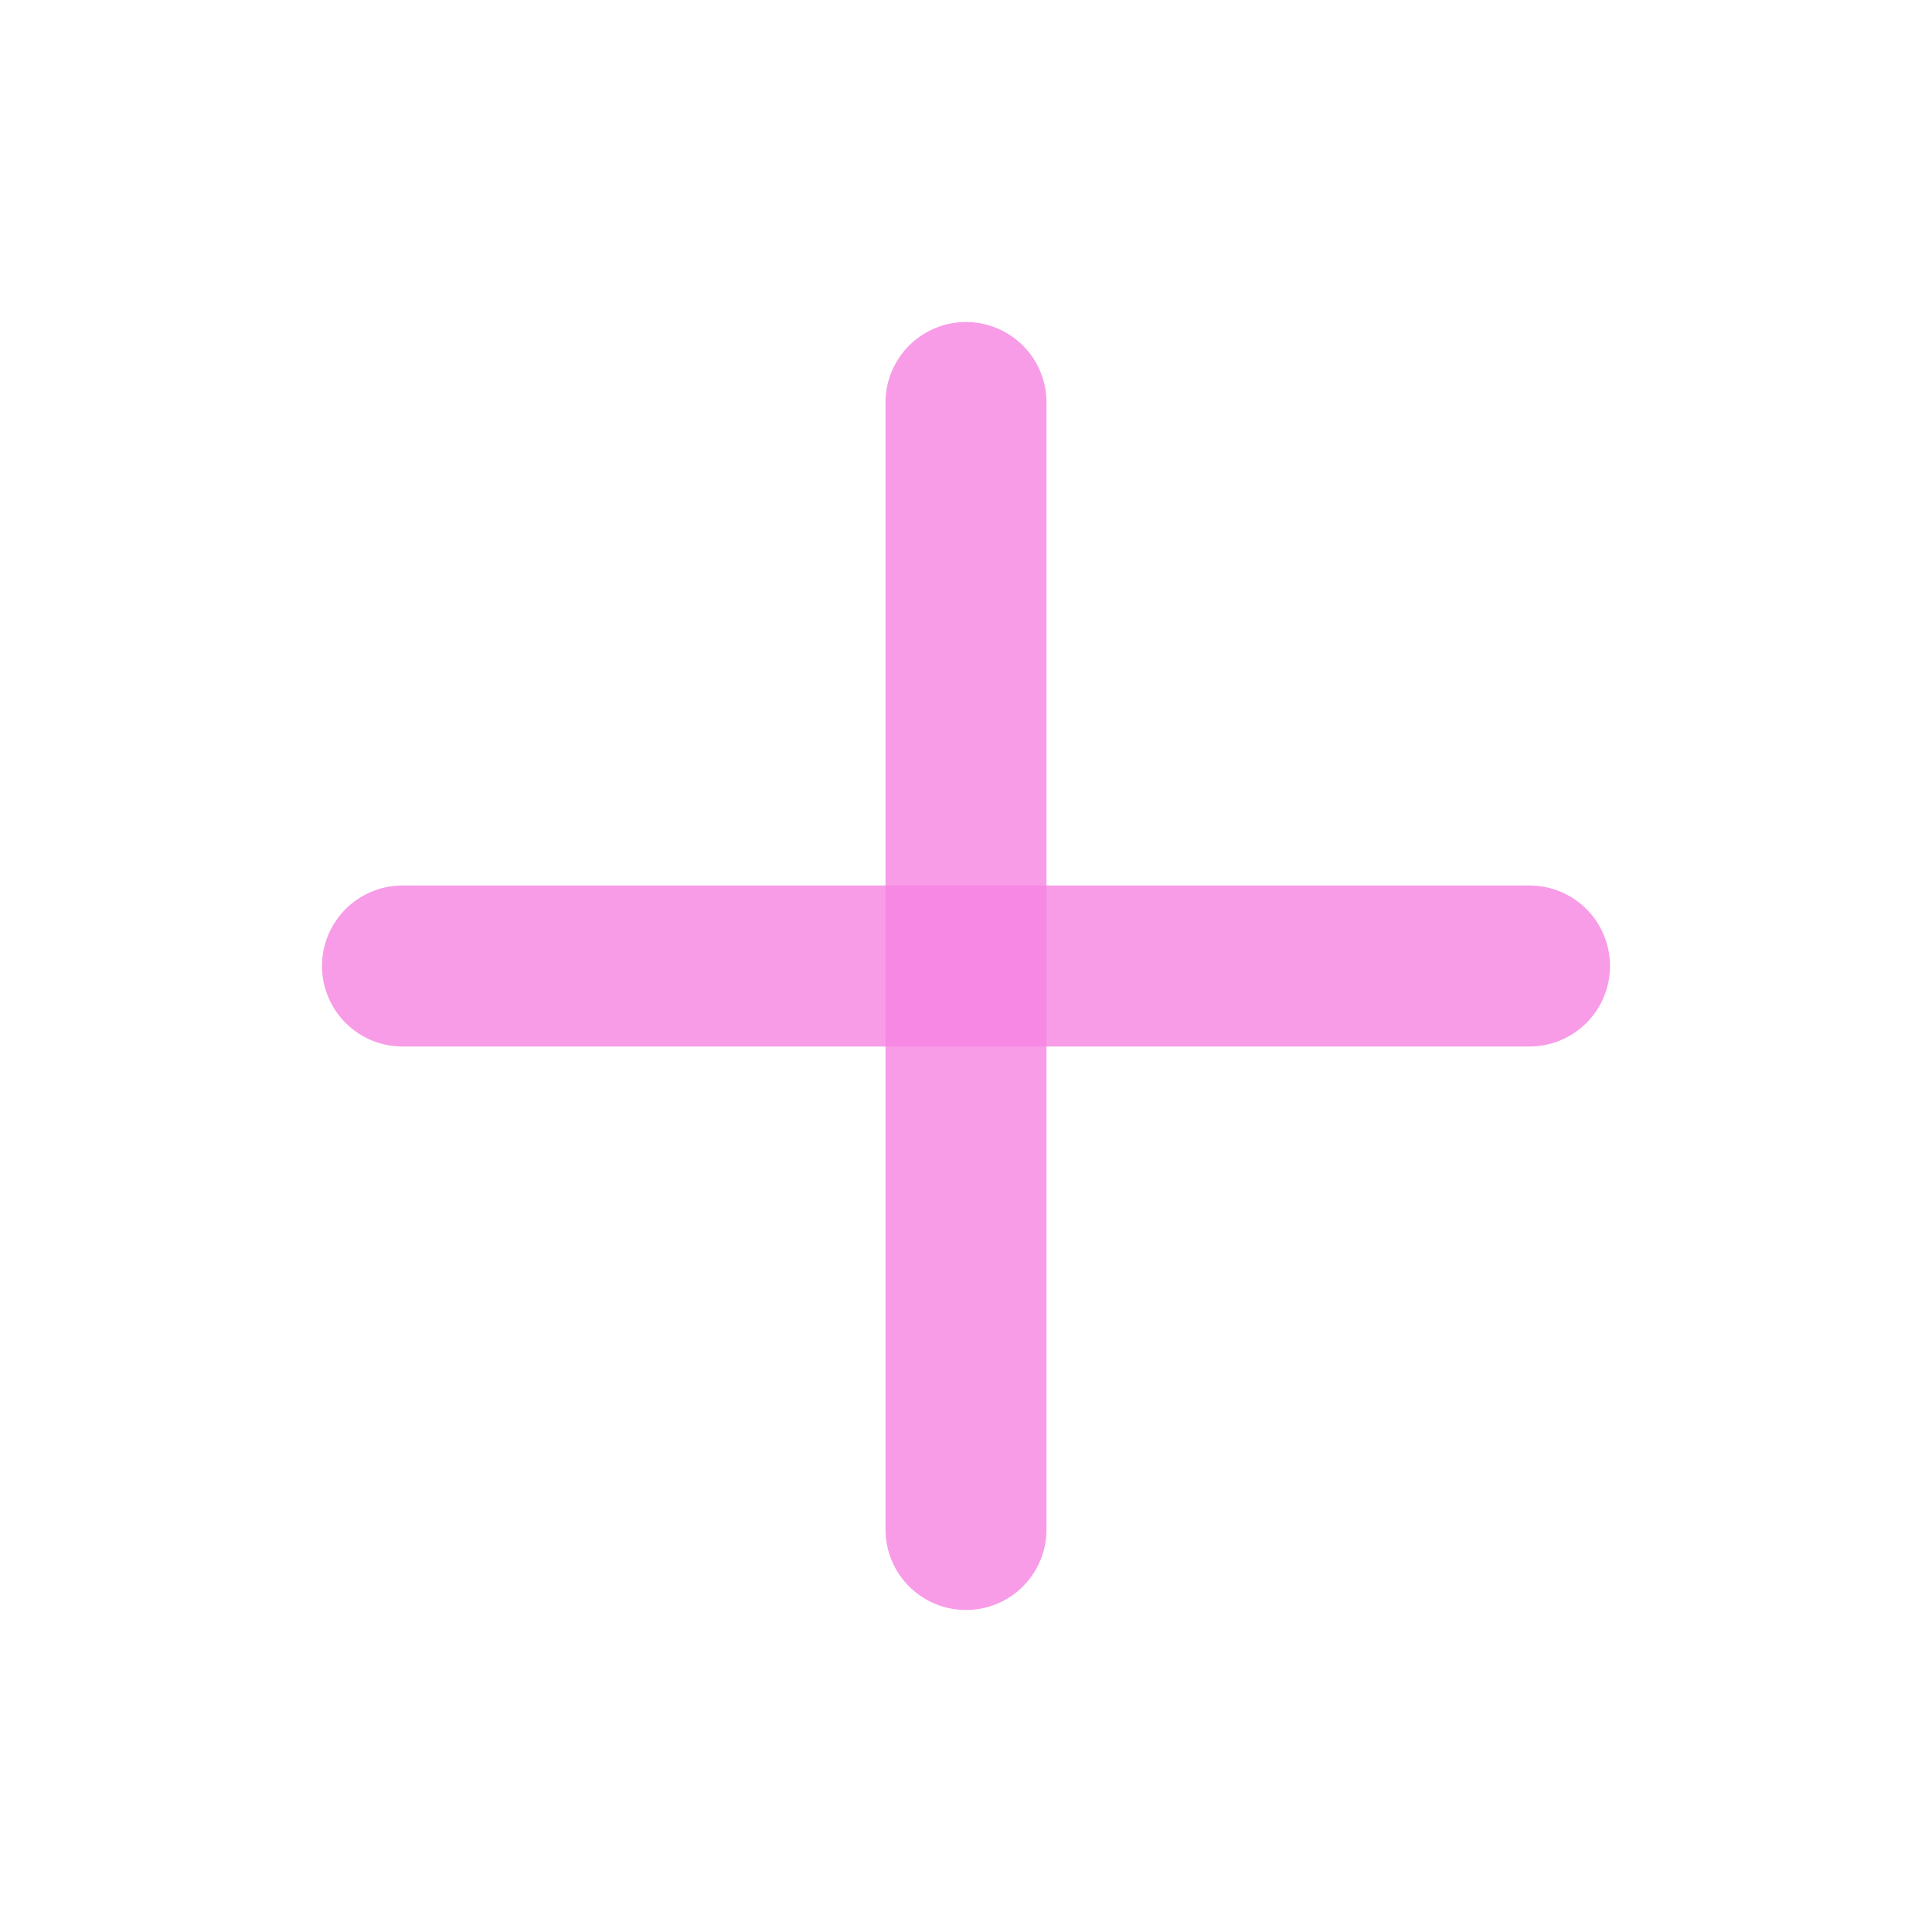
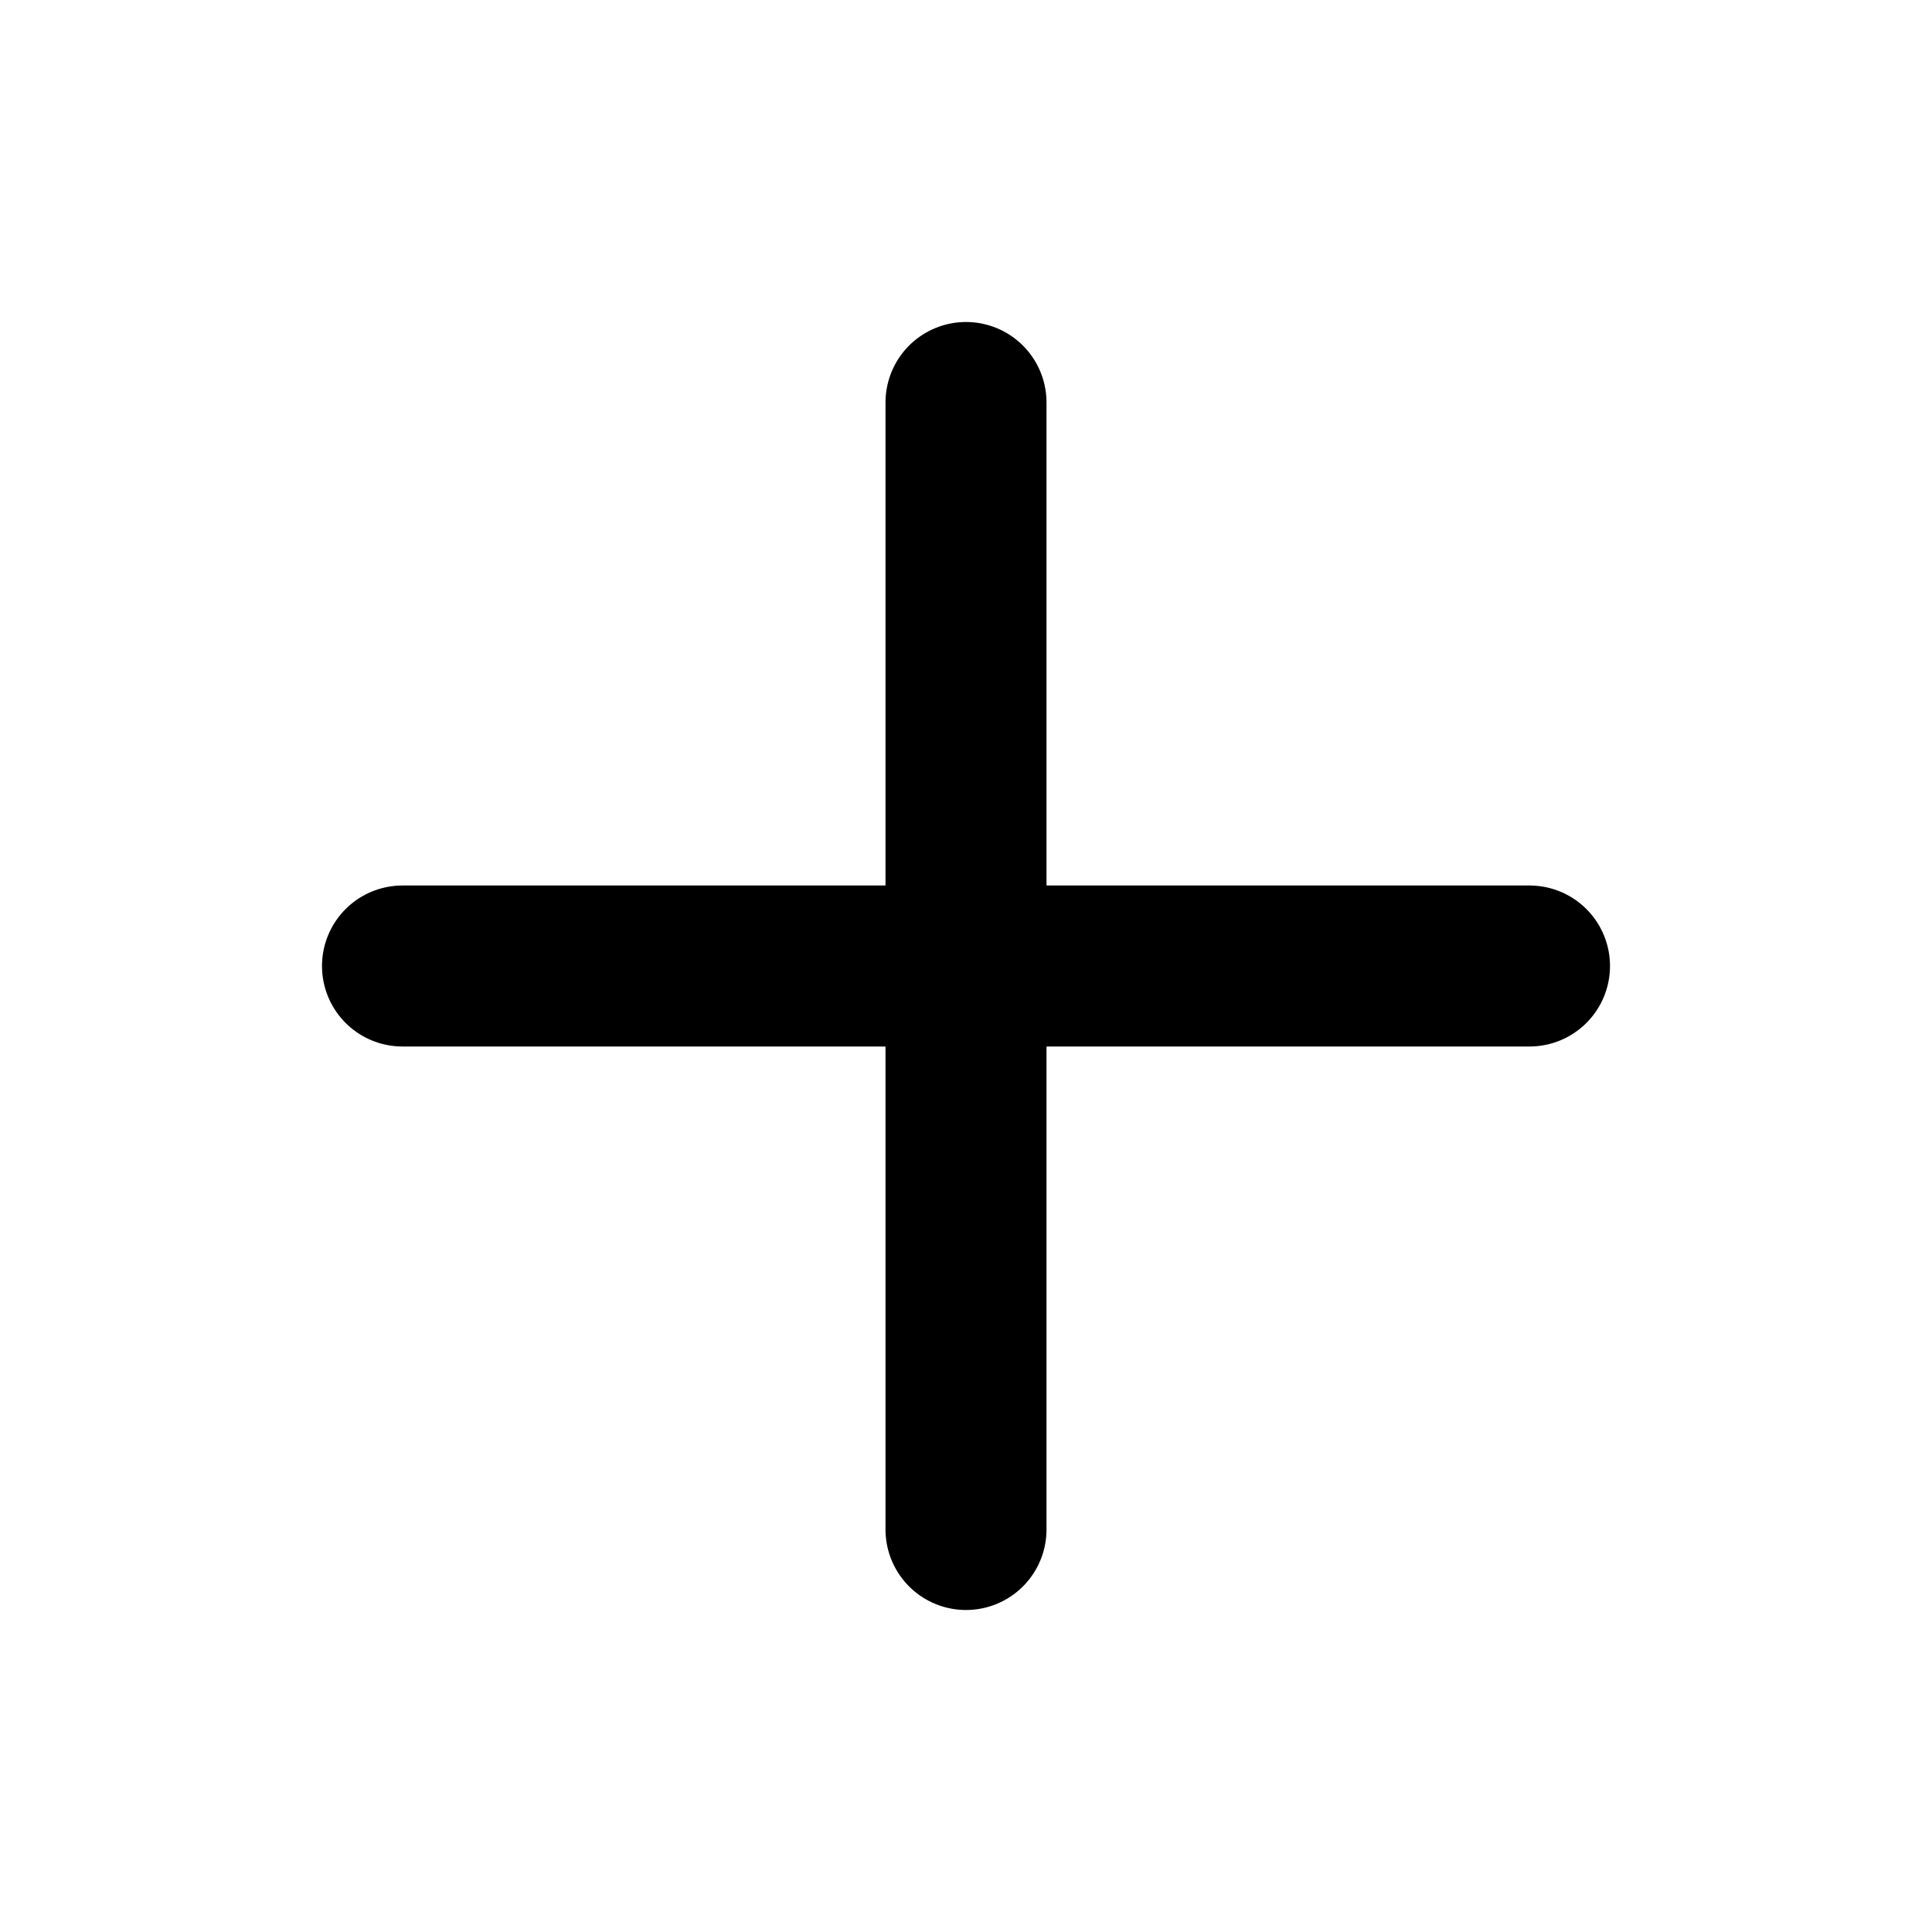
- <svg xmlns="http://www.w3.org/2000/svg" width="24" height="24" viewBox="0 0 24 24" fill="none">
-   <path d="M12 5V19" stroke="#F683E2" stroke-opacity="0.8" stroke-width="2" stroke-linecap="round" stroke-linejoin="round" />
-   <path d="M5 12H19" stroke="#F683E2" stroke-opacity="0.8" stroke-width="2" stroke-linecap="round" stroke-linejoin="round" />
+ <svg xmlns="http://www.w3.org/2000/svg" width="24" height="24" viewBox="0 0 24 24" fill="none" stroke="currentColor" stroke-width="2" stroke-linecap="round" stroke-linejoin="round" class="feather feather-plus">
+   <line x1="12" y1="5" x2="12" y2="19" />
+   <line x1="5" y1="12" x2="19" y2="12" />
</svg>
